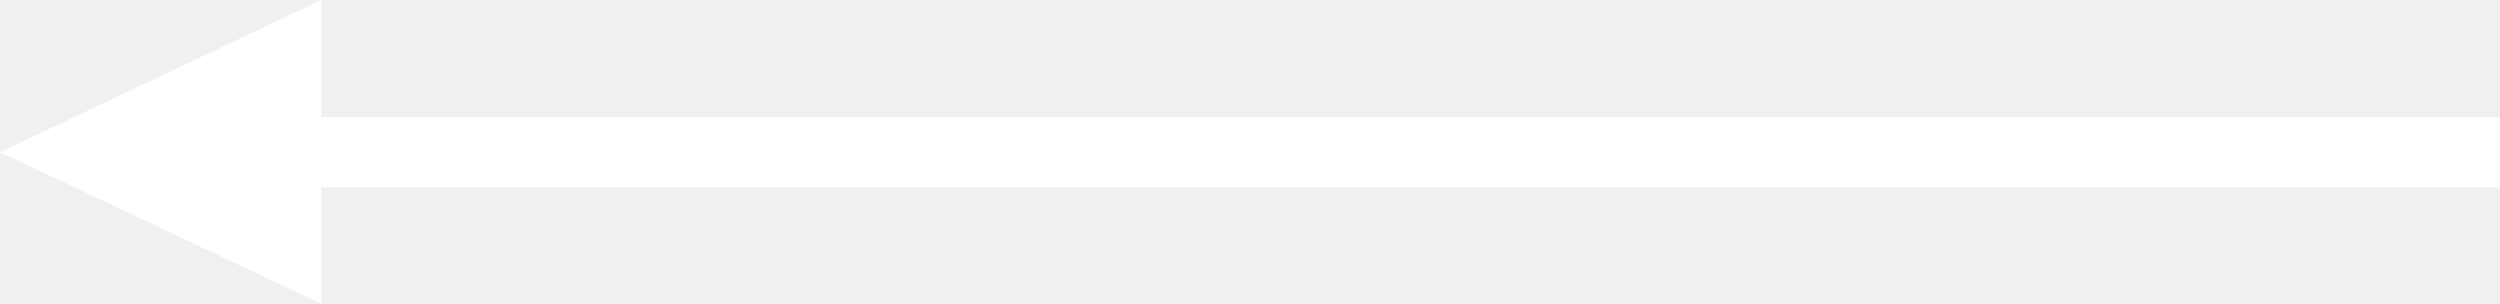
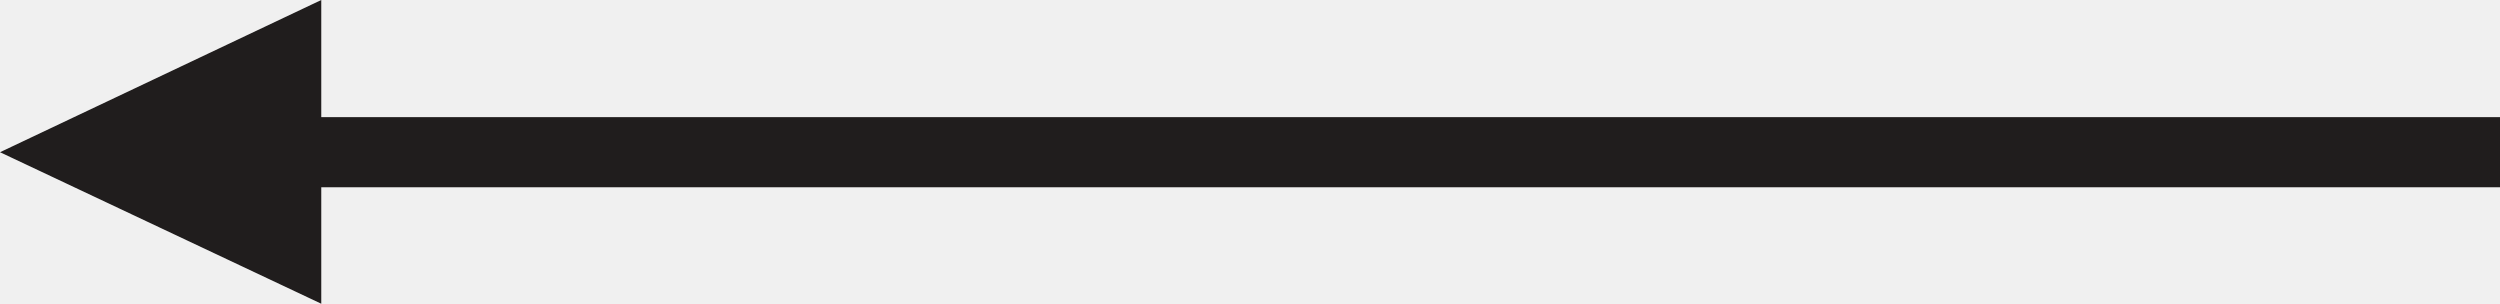
<svg xmlns="http://www.w3.org/2000/svg" id="Livello_1" data-name="Livello 1" width="35.64" height="4.33" viewBox="0 0 35.64 4.33">
-   <polygon points="35.64 1.67 4.58 1.67 4.58 0 0 2.17 4.58 4.33 4.58 2.67 35.64 2.67 35.64 1.67" style="fill:#ffffff" />
+   <polygon points="35.64 1.67 4.58 1.67 4.58 0 0 2.17 4.58 4.33 4.58 2.67 35.64 2.67 35.64 1.67" style="fill:#201d1d" />
</svg>
